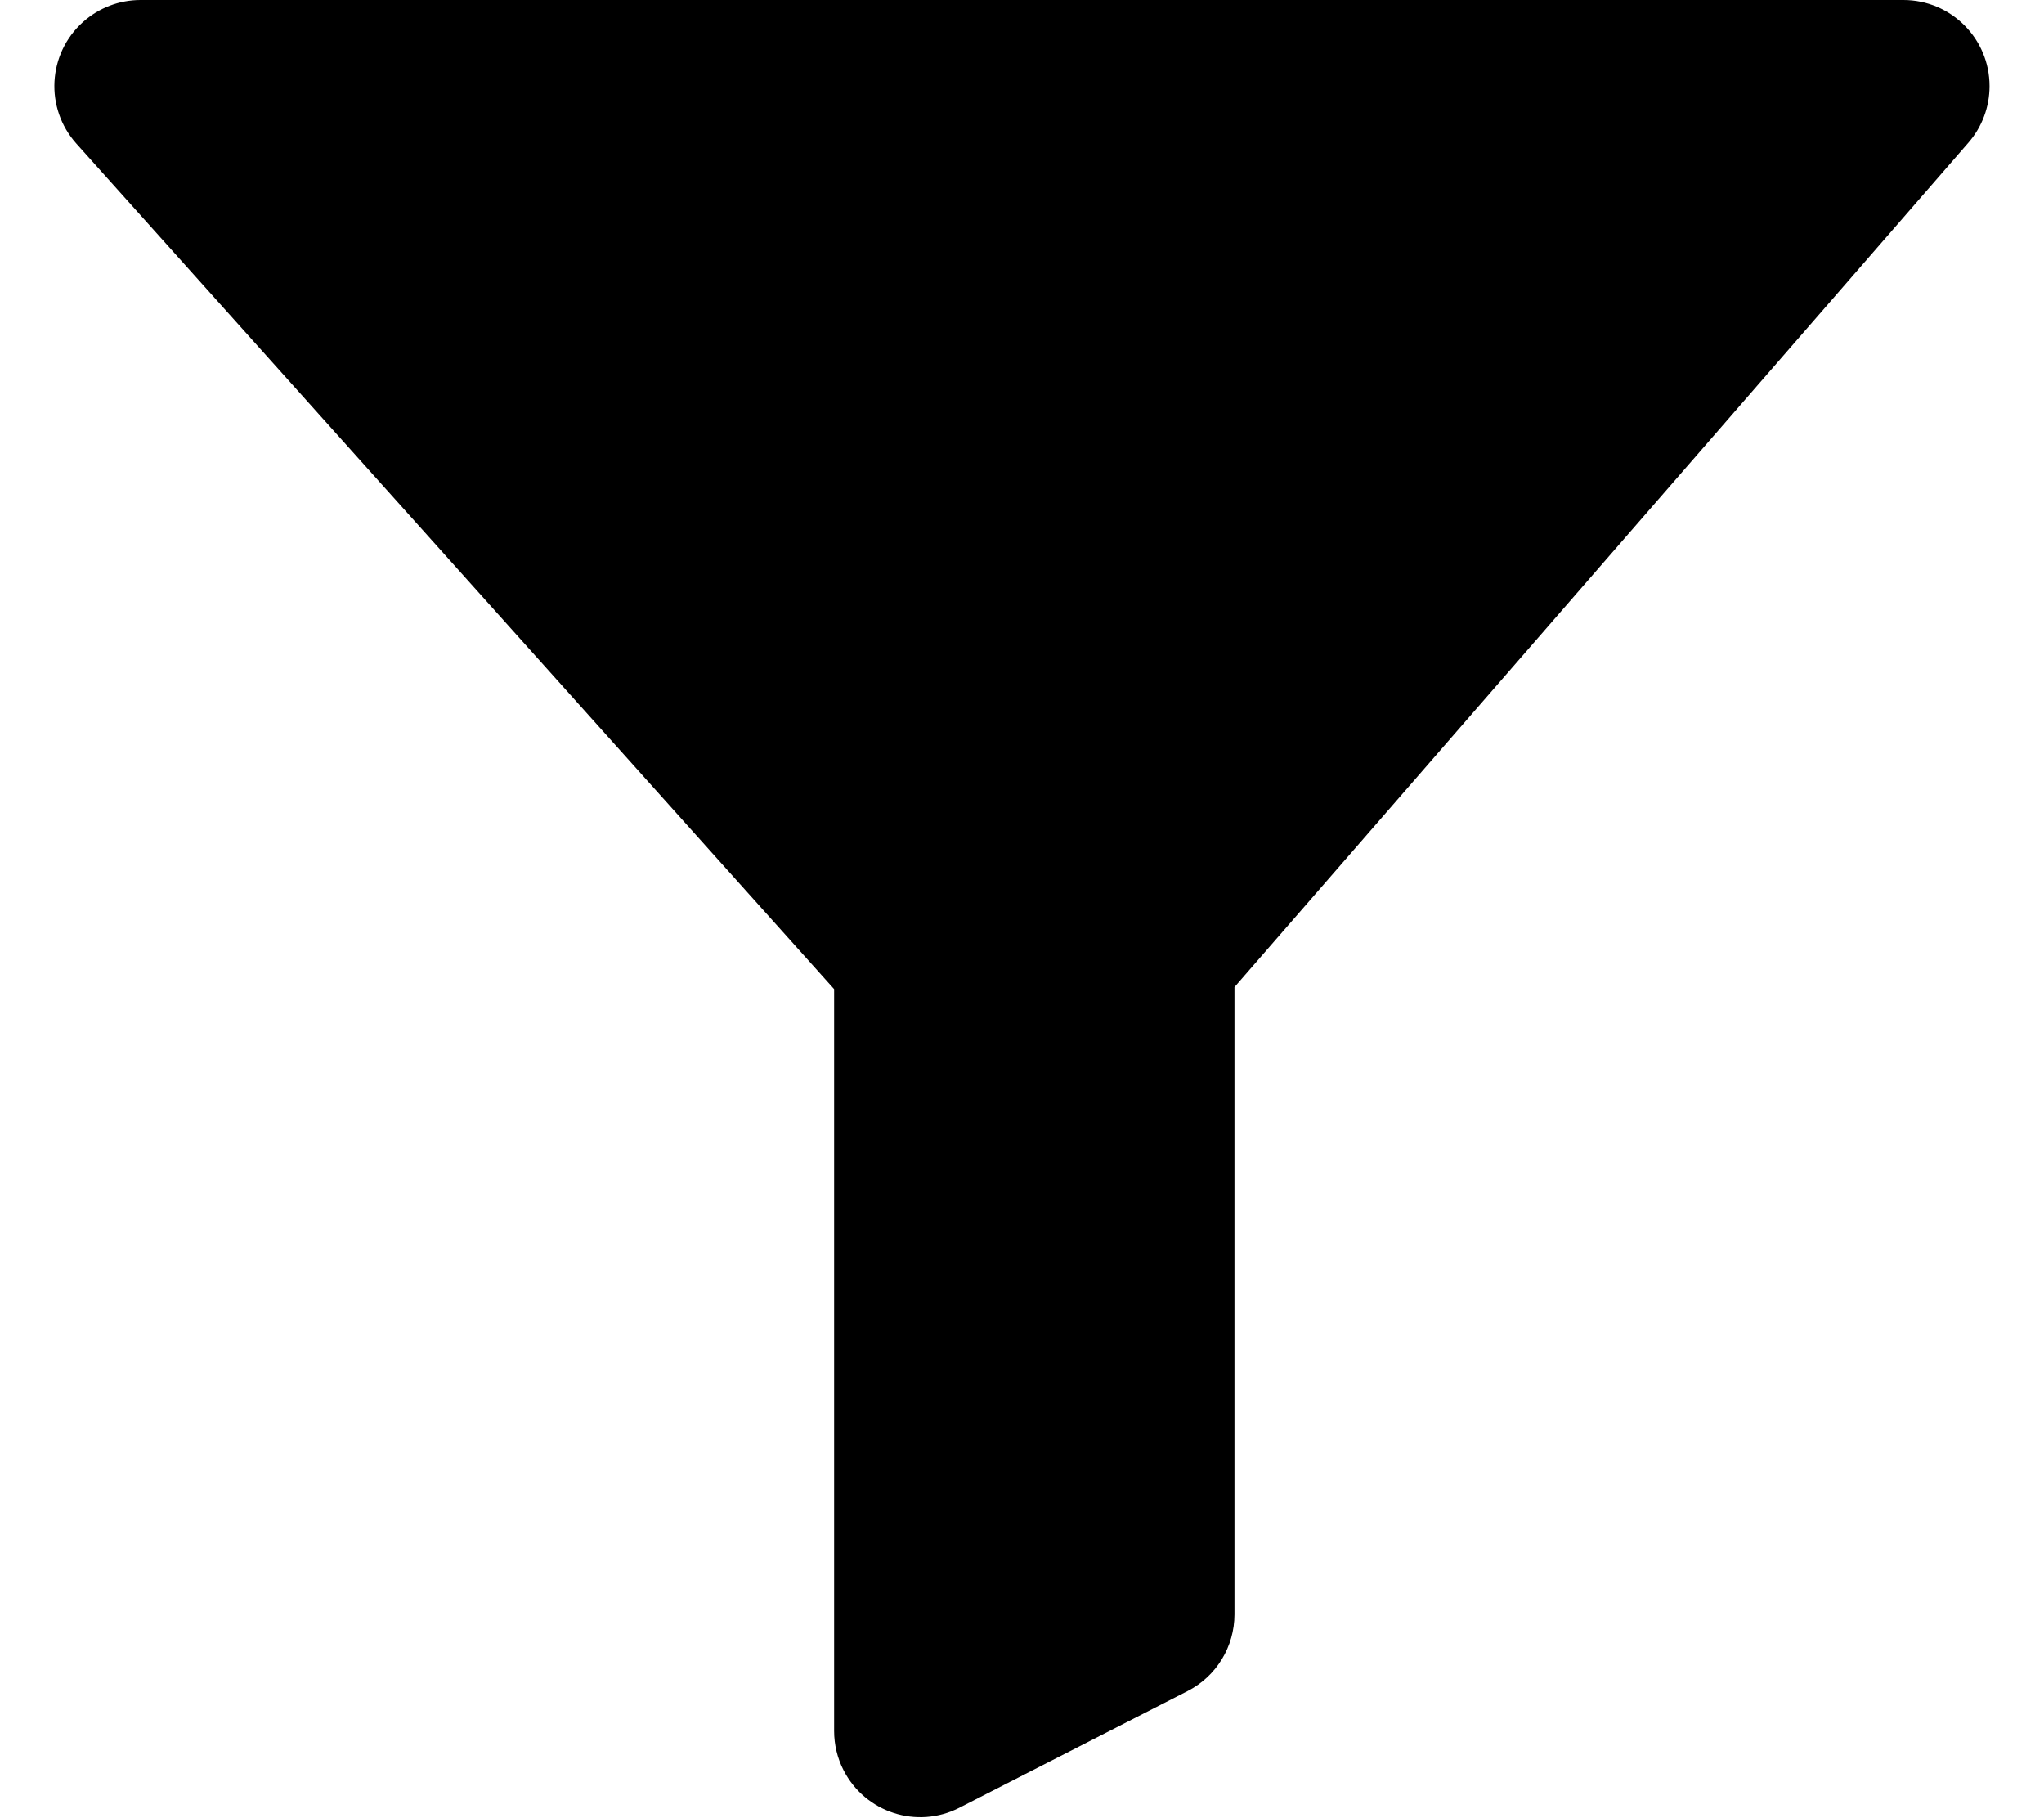
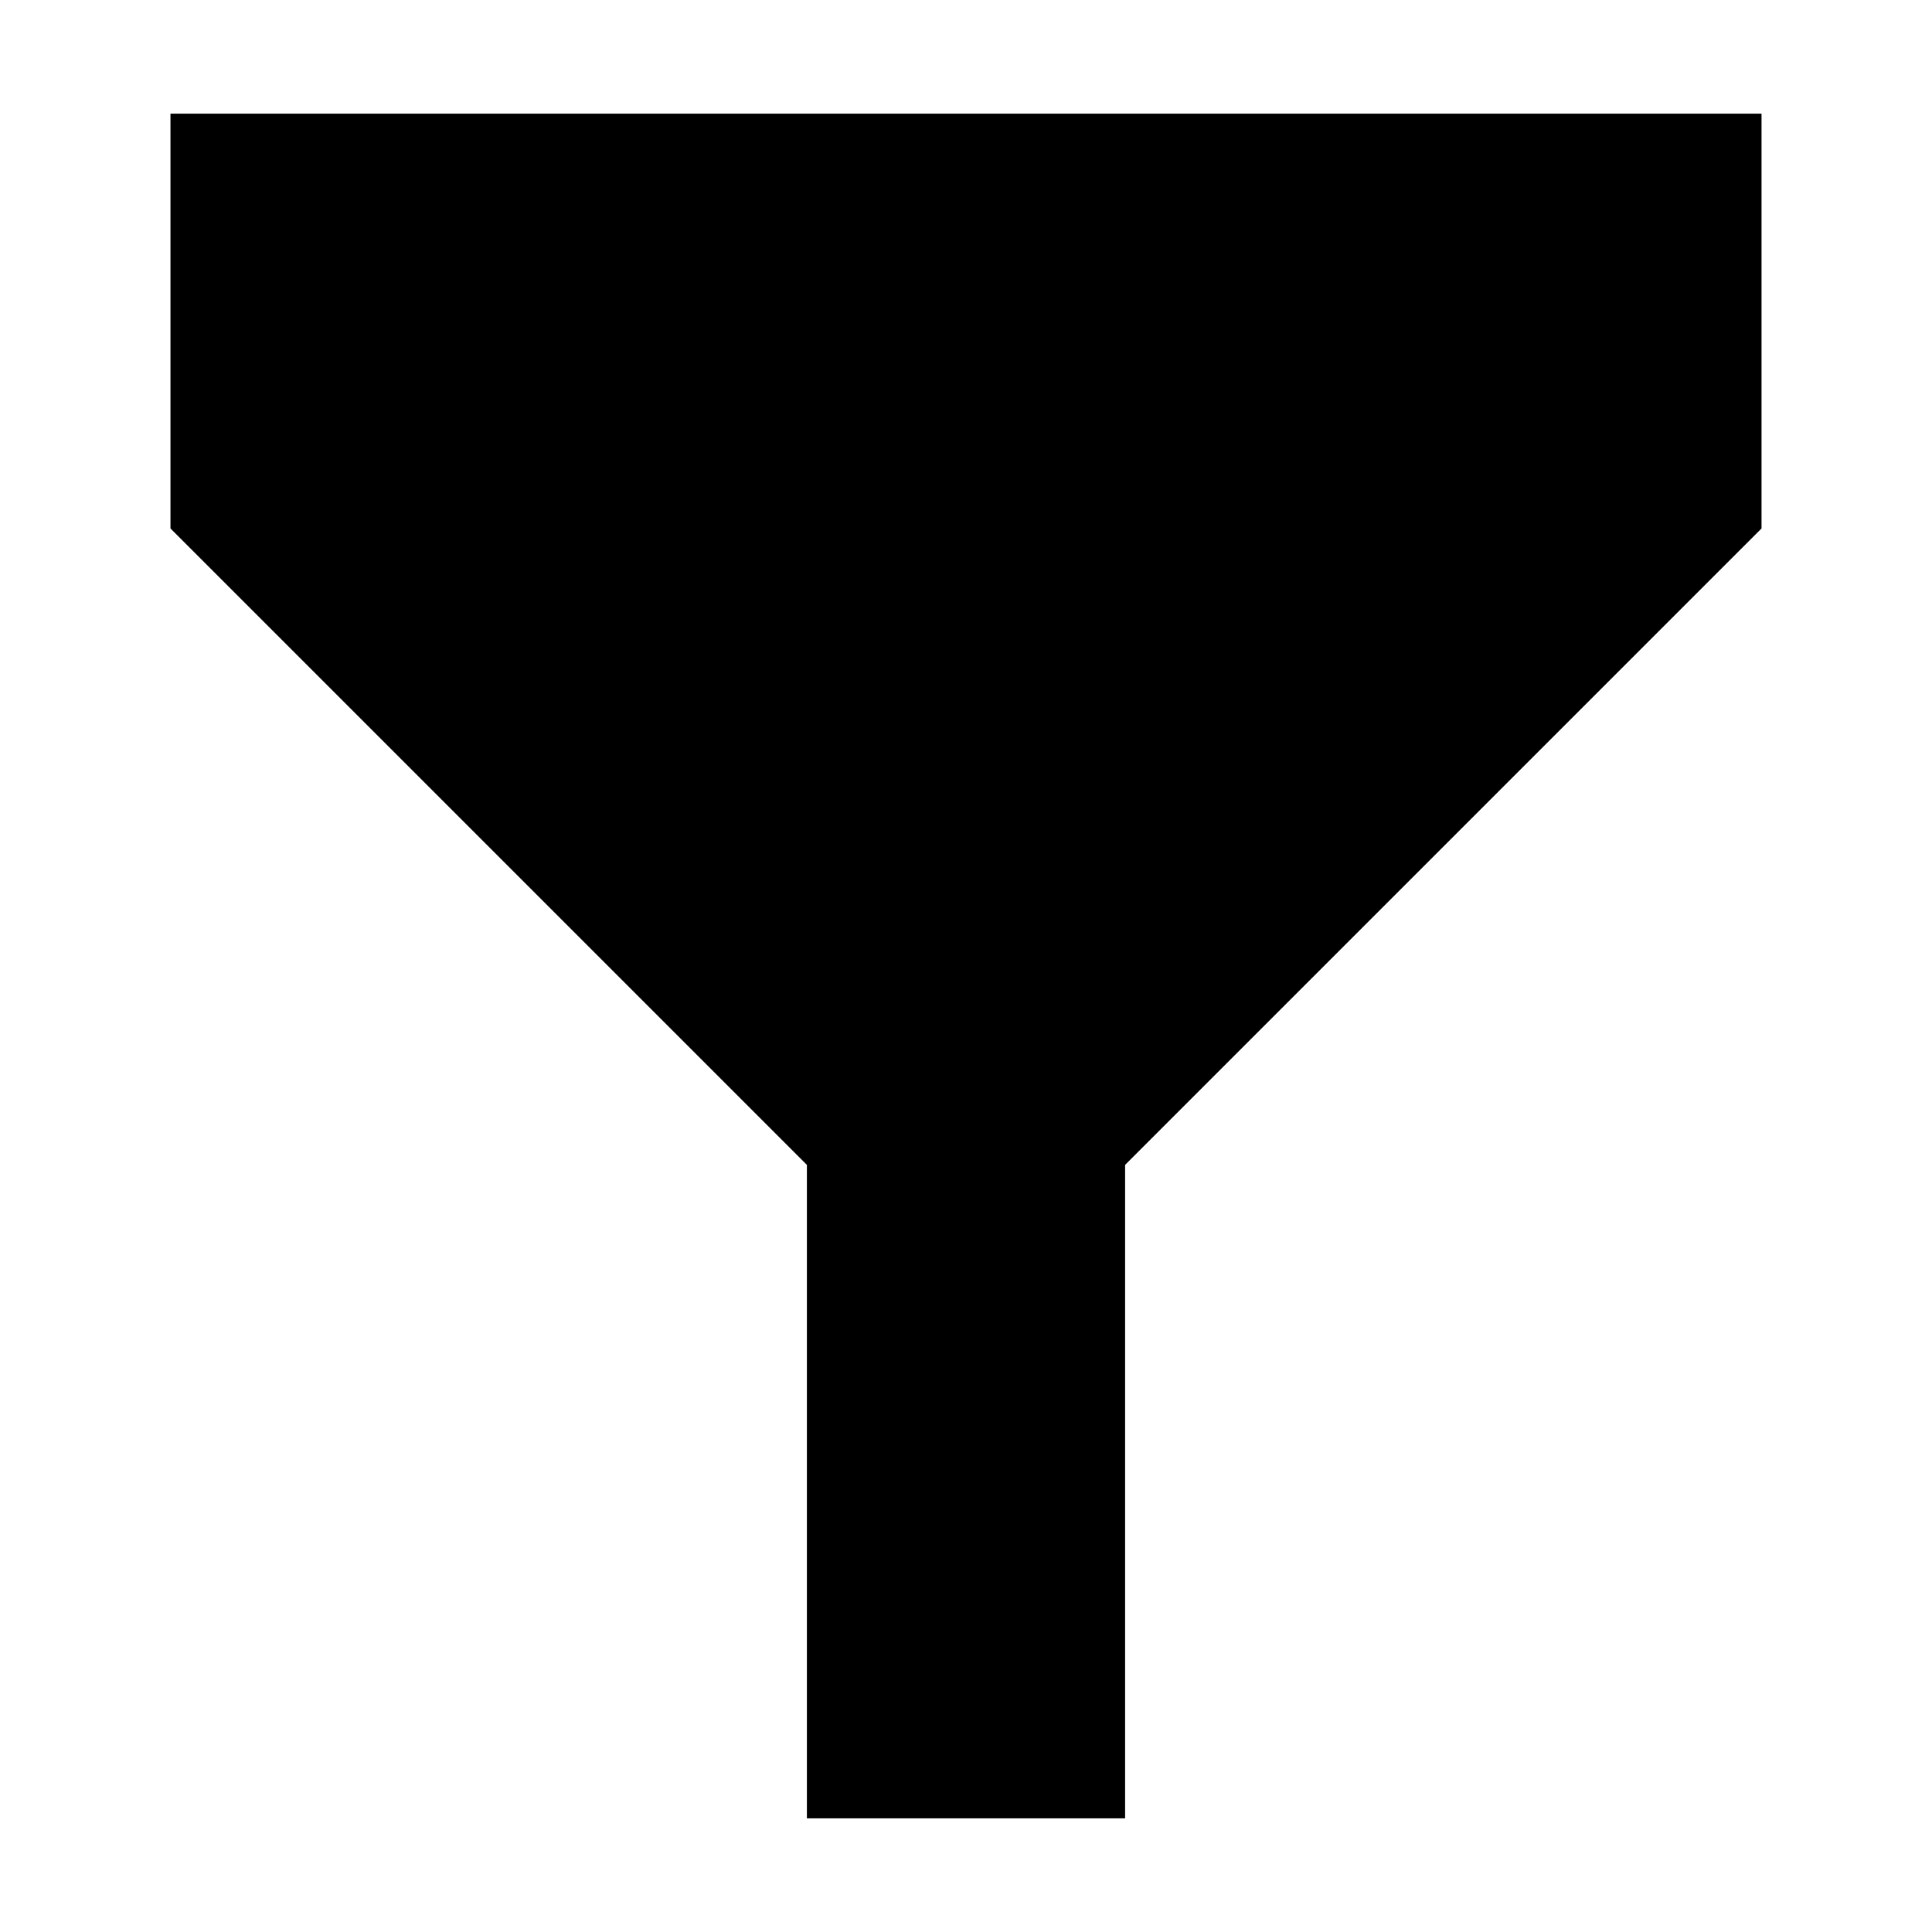
- <svg xmlns="http://www.w3.org/2000/svg" width="36" height="32" viewBox="0 0 36 32">
-   <path fill="#000000" fill-rule="evenodd" d="M44.742,601.381 L44.742,612.426 C44.742,612.995 44.423,613.517 43.916,613.776 L39.898,615.83 C39.152,616.212 38.239,615.916 37.857,615.17 C37.748,614.957 37.691,614.72 37.691,614.48 L37.691,601.416 L24.345,586.529 C23.786,585.905 23.838,584.947 24.462,584.387 C24.74,584.138 25.101,584 25.474,584 L56.524,584 C57.362,584 58.041,584.679 58.041,585.517 C58.041,585.882 57.909,586.236 57.669,586.512 L44.742,601.381 Z" transform="translate(-23 -584)" />
+ <svg xmlns="http://www.w3.org/2000/svg" version="1.1" id="Layer_1" x="0px" y="0px" width="34px" height="34px" viewBox="0 0 34 34" style="enable-background:new 0 0 34 34;" xml:space="preserve">
+   <polygon points="3,2 3,9.3 14.2,20.5 14.2,32 19.8,32 19.8,20.5 31,9.3 31,2 " />
</svg>
